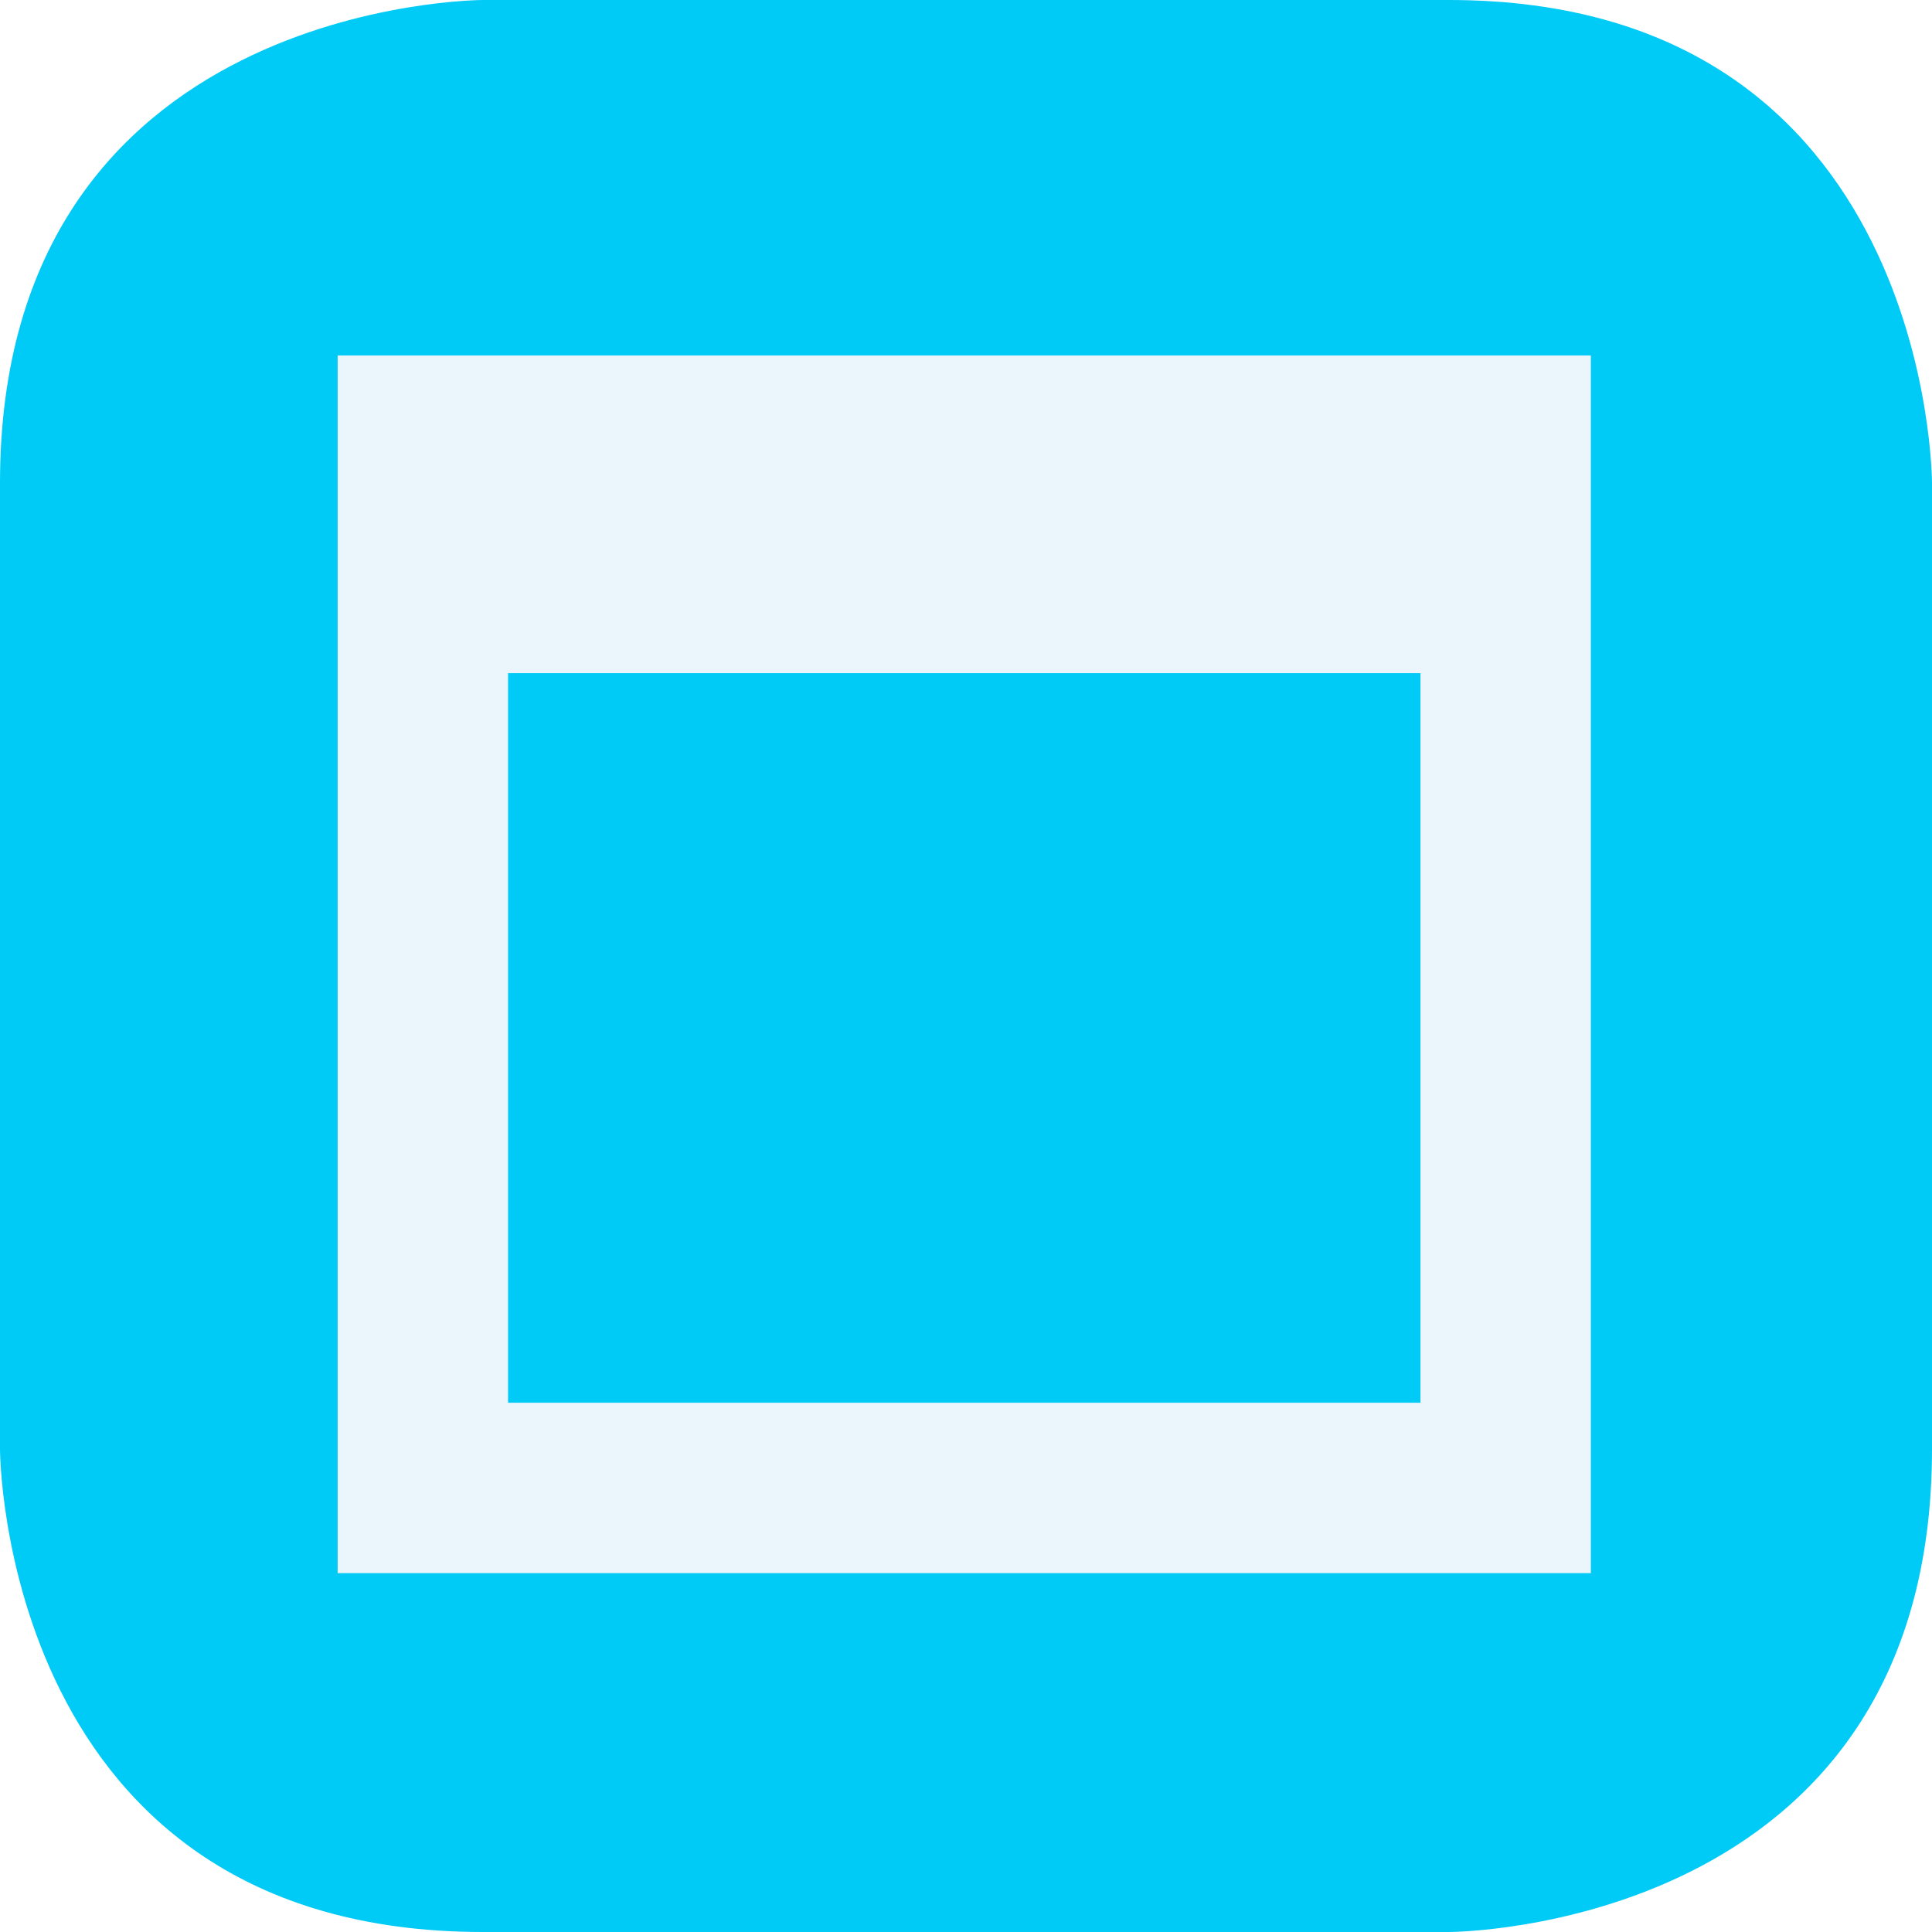
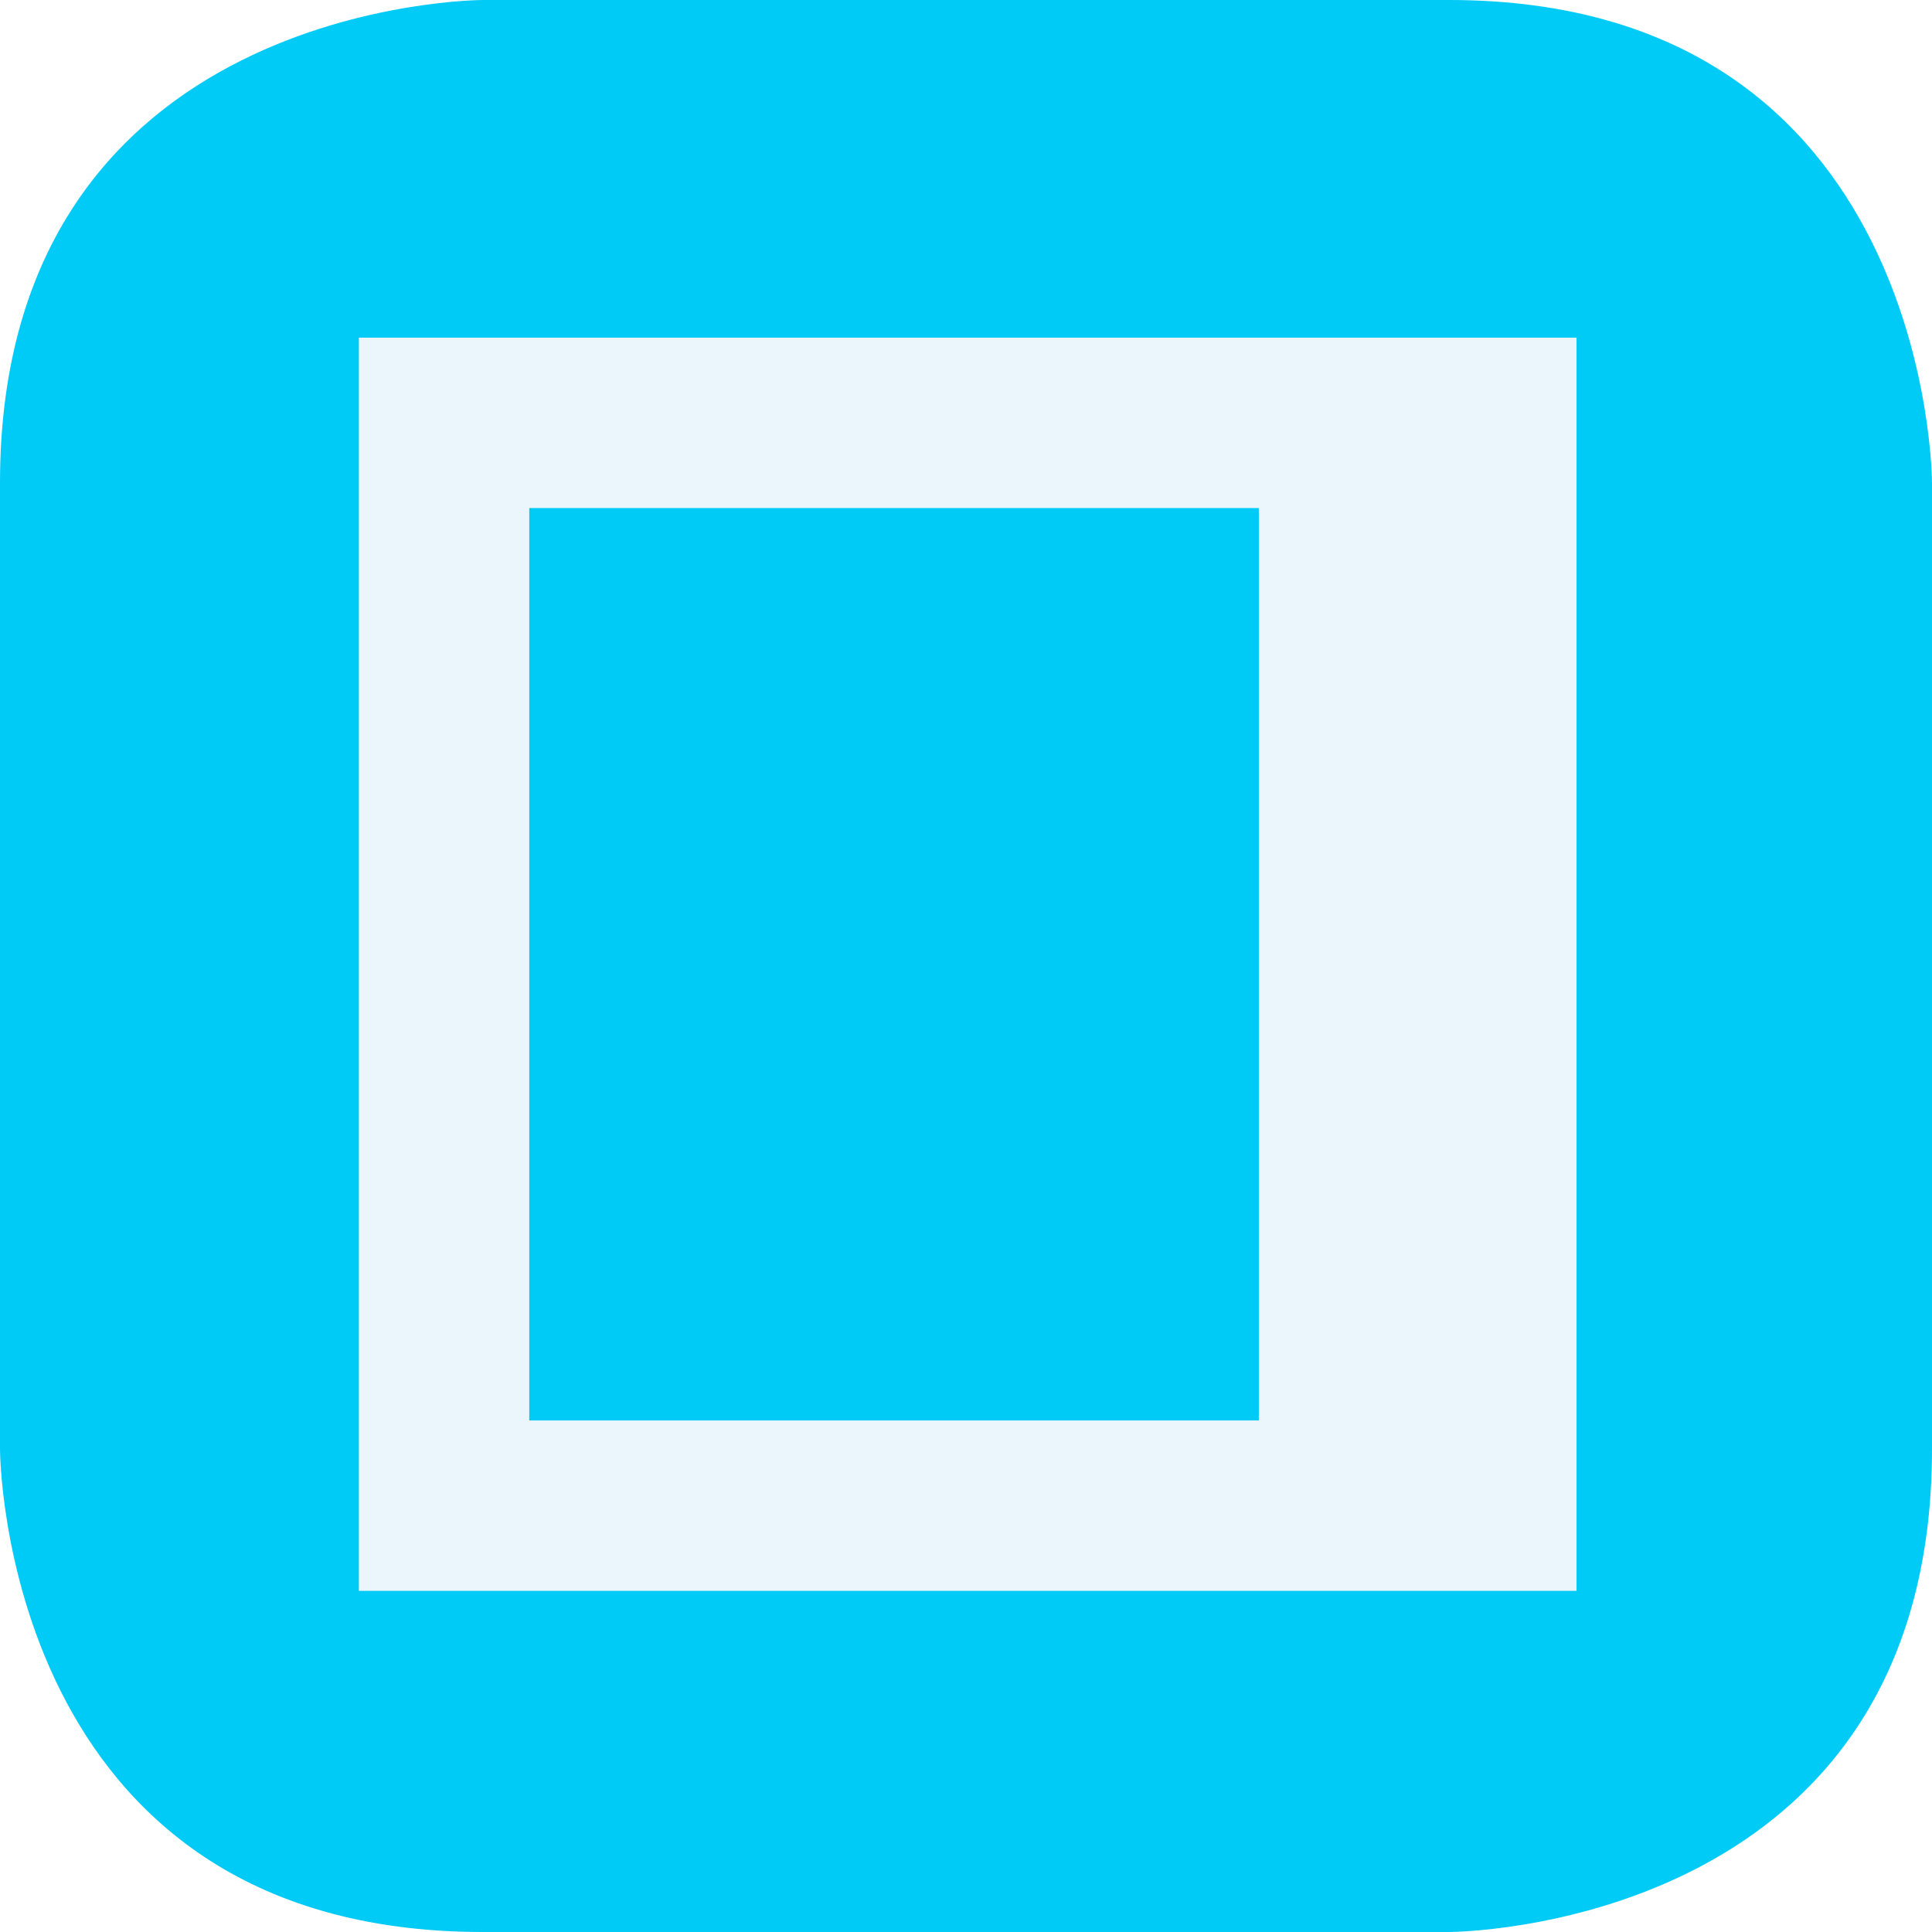
<svg xmlns="http://www.w3.org/2000/svg" version="1.1" id="Vrstva_1" x="0px" y="0px" width="22.676px" height="22.676px" viewBox="0 0 22.676 22.676" enable-background="new 0 0 22.676 22.676" xml:space="preserve">
-   <g>
-     <path fill="#00CAF6" d="M5.669,0C5.669,0,0,0,0,5.669v11.339c0,0,0,5.668,5.669,5.668h11.337c0,0,5.67,0,5.67-5.668V5.669   c0,0,0-5.669-5.67-5.669H5.669z" />
-     <path fill="#EBF6FC" d="M18.672,4.172H3.963v14.292h14.709 M5.963,7.901h10.709v8.563H5.963V7.901z" />
+   <defs id="defs11" />
+   <g id="g6" transform="rotate(90,11.338,11.338)">
+     <path d="M 5.669,0 C 5.669,0 0,0 0,5.669 v 11.339 c 0,0 0,5.668 5.669,5.668 h 11.337 c 0,0 5.67,0 5.67,-5.668 V 5.669 c 0,0 0,-5.669 -5.67,-5.669 z" id="path2" style="fill:#00caf6" />
+     <path d="M 18.672,4.172 H 3.963 V 18.464 H 18.672 M 5.963,7.901 h 10.709 v 8.563 H 5.963 Z" id="path4" style="fill:#ebf6fc" />
  </g>
</svg>
